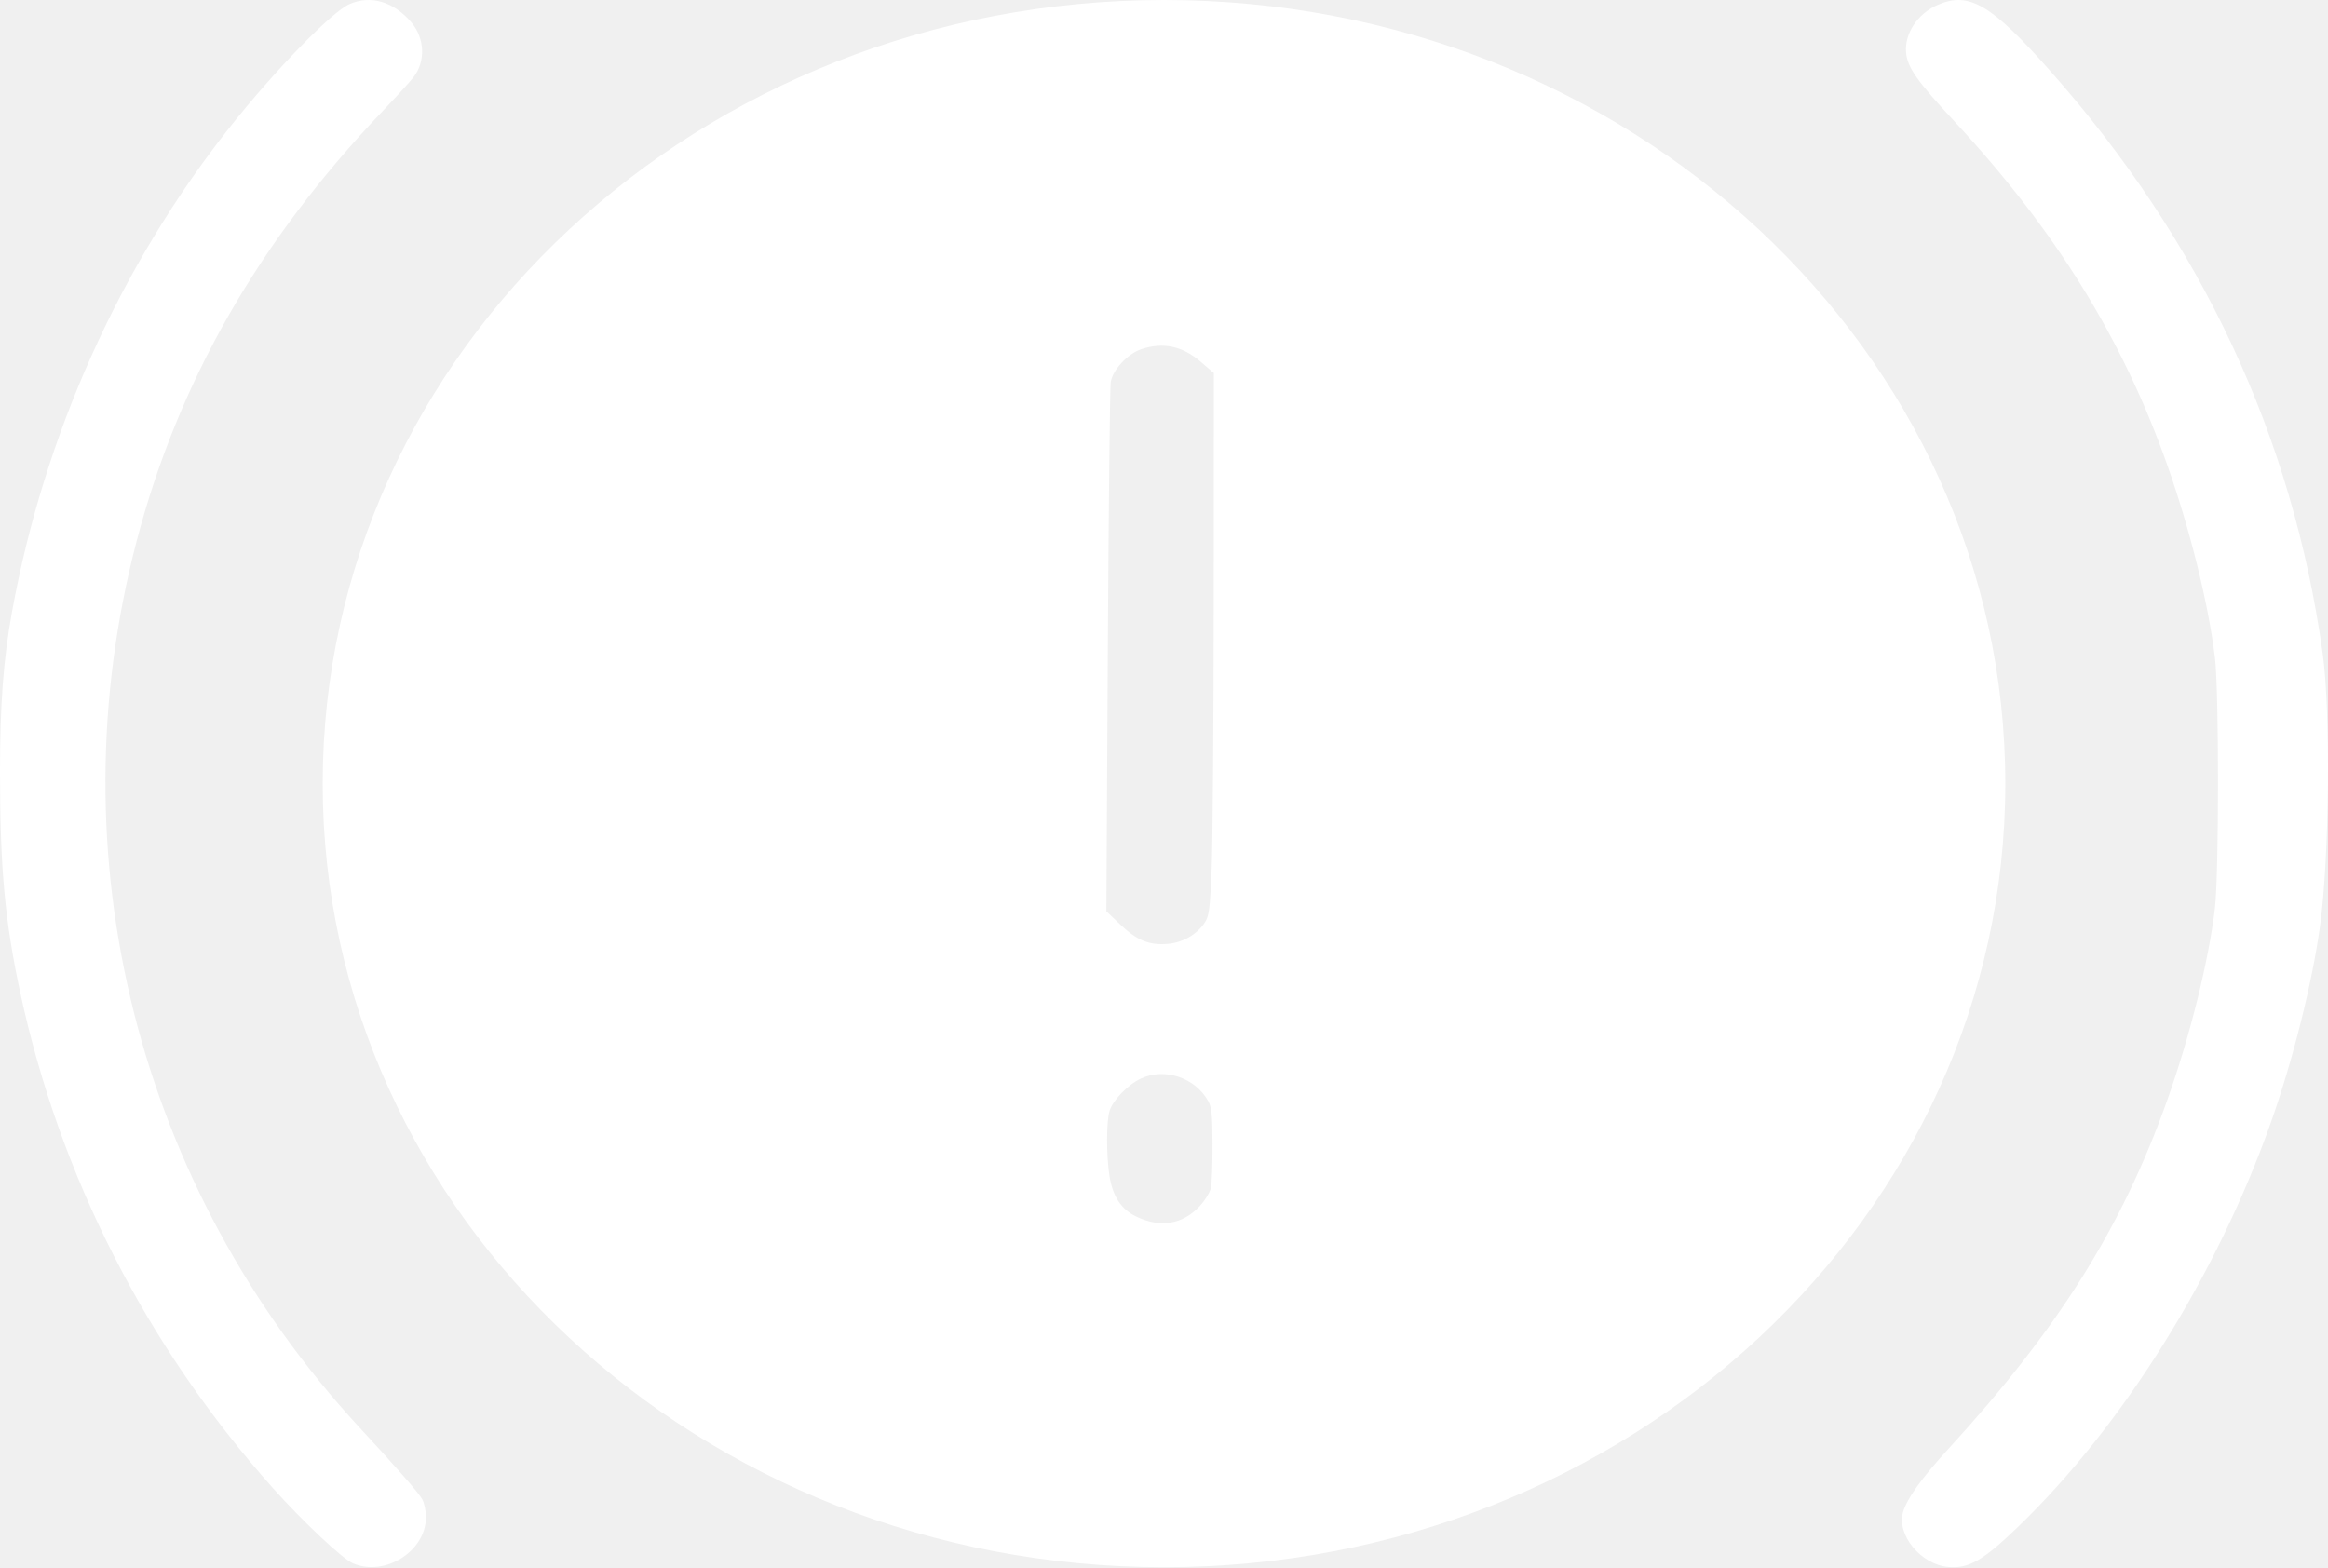
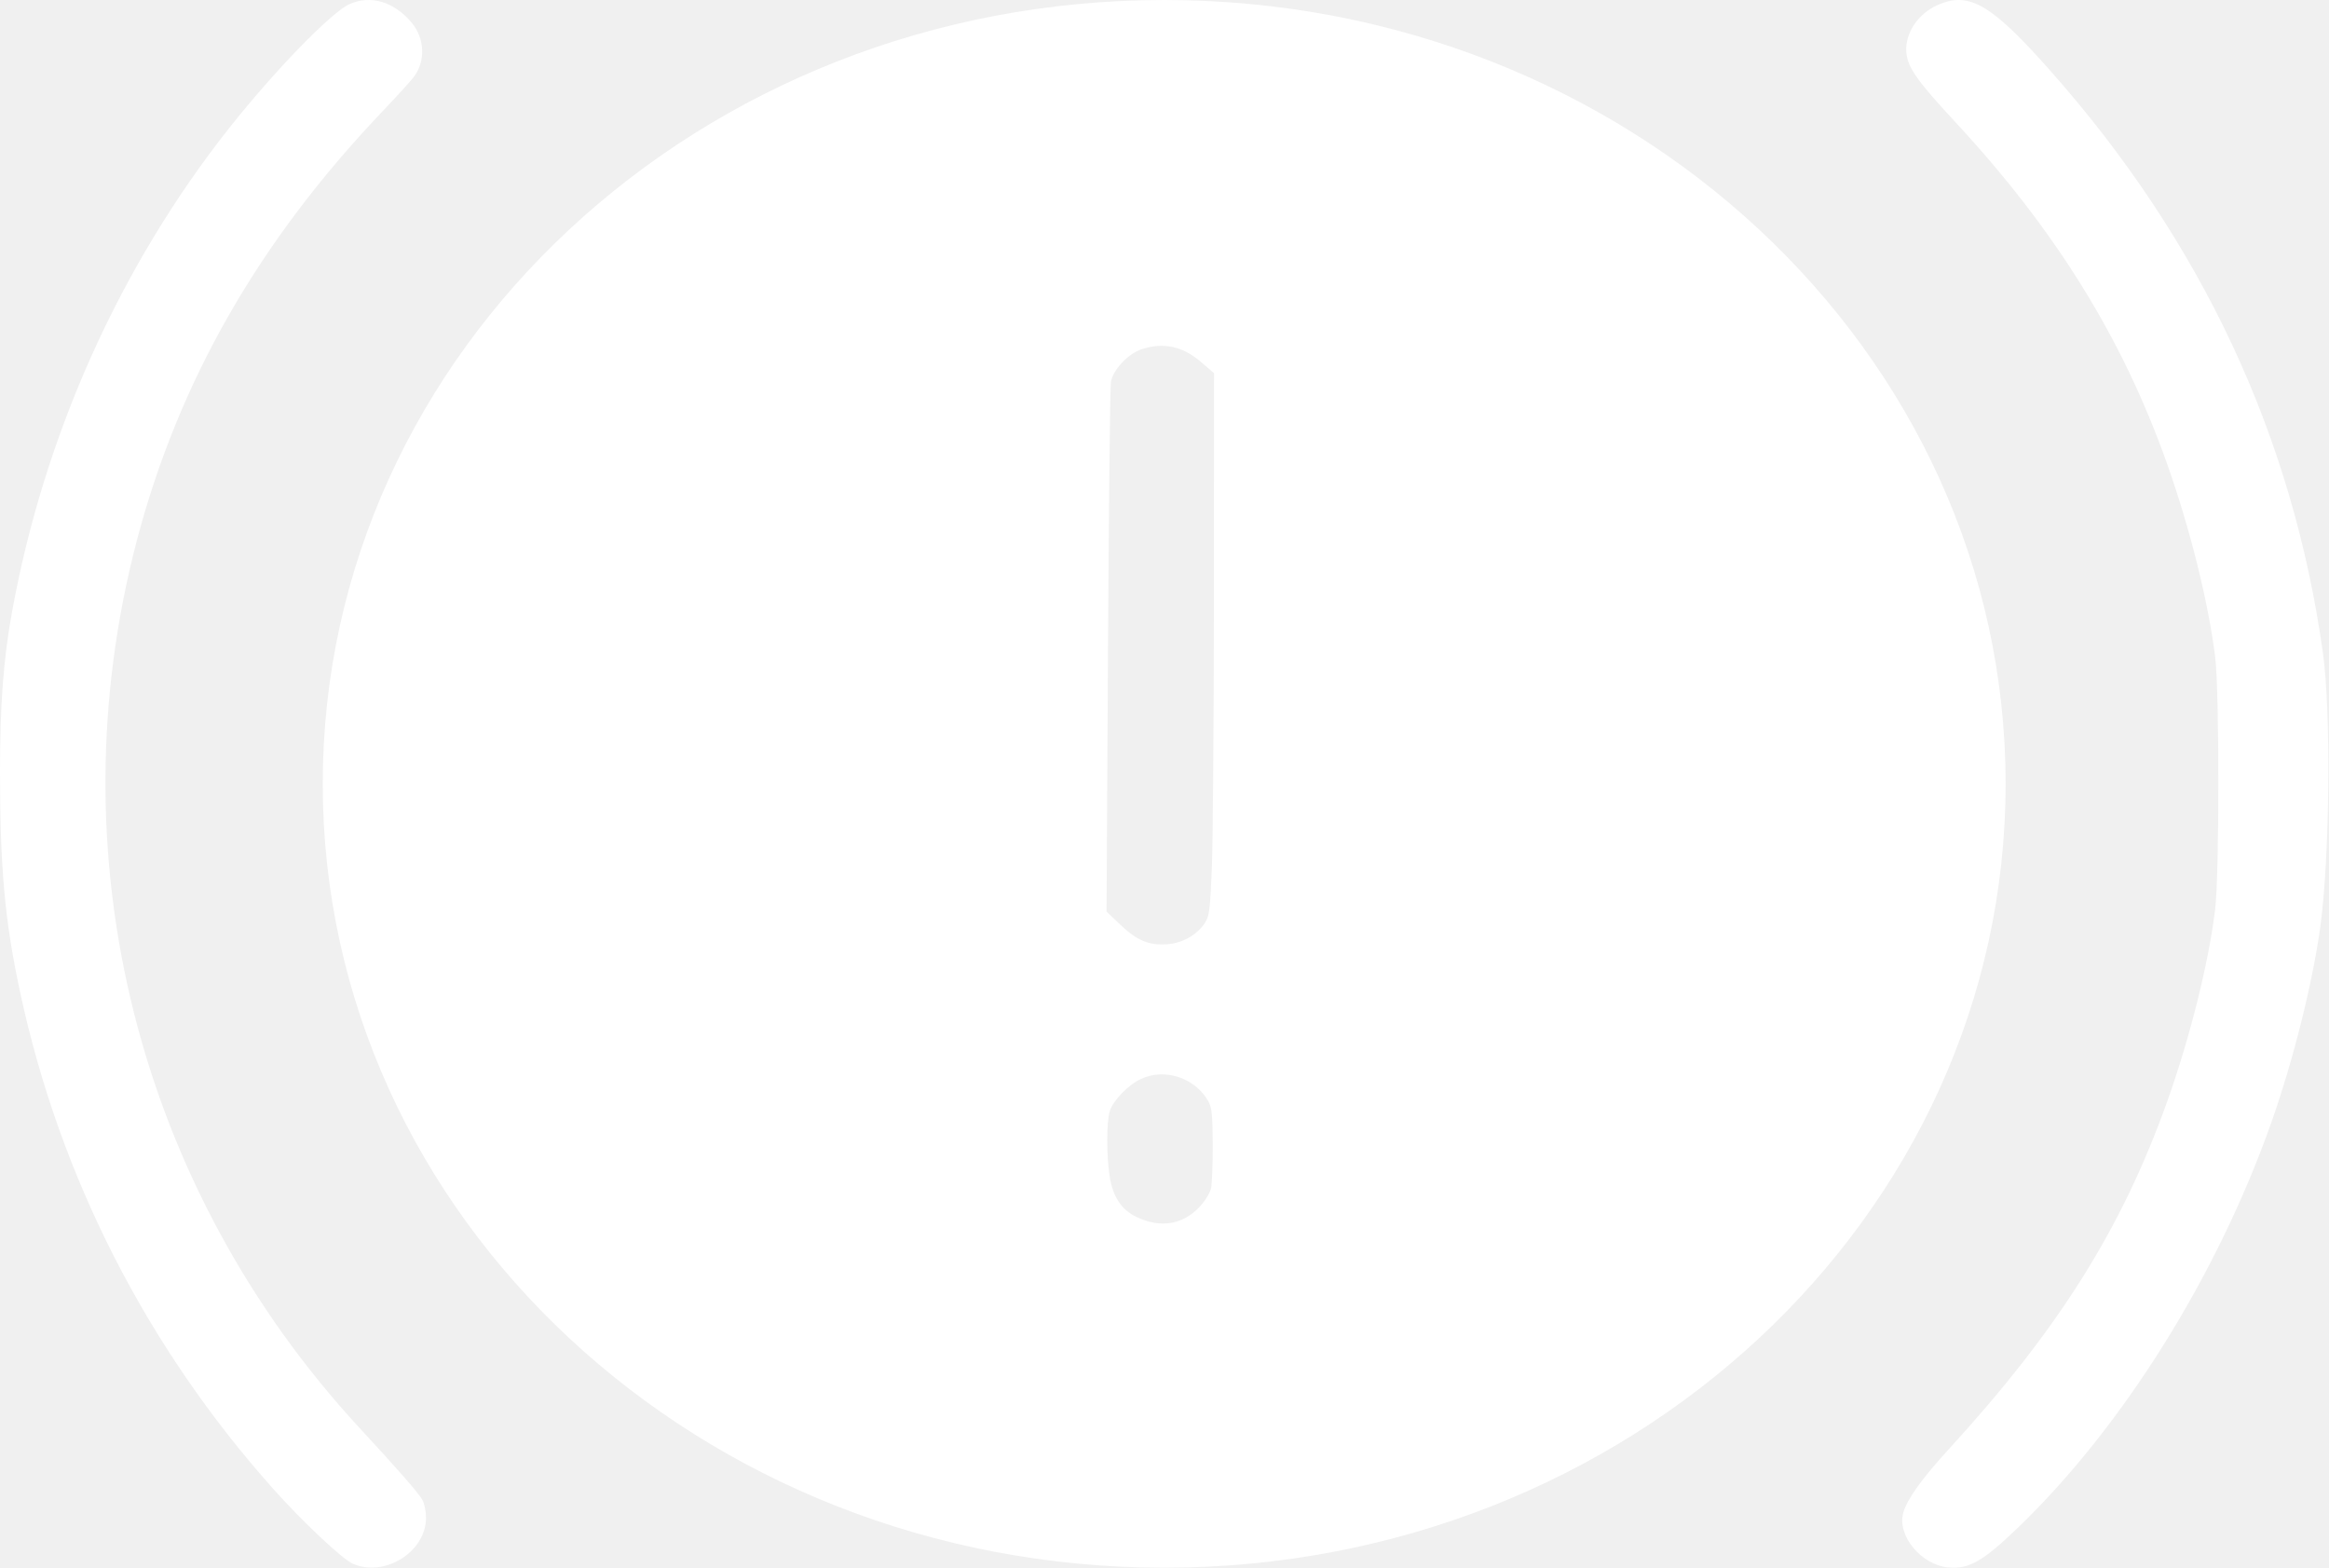
- <svg xmlns="http://www.w3.org/2000/svg" width="101" height="68" viewBox="0 0 101 68" fill="none">
-   <path fill-rule="evenodd" clip-rule="evenodd" d="M15.166 0.176C14.386 0.518 11.909 3.068 9.944 5.552C5.199 11.551 1.914 18.872 0.519 26.558C0.148 28.602 -0 30.574 2.14881e-07 33.465C0 37.664 0.21 39.955 0.877 43.059C2.594 51.043 6.348 58.406 11.845 64.572C13.11 65.991 14.856 67.634 15.307 67.829C16.696 68.431 18.48 67.307 18.48 65.83C18.48 65.562 18.408 65.213 18.32 65.054C18.159 64.764 17.28 63.758 15.613 61.955C5.968 51.525 2.349 37.154 5.926 23.484C7.737 16.561 11.222 10.466 16.592 4.83C17.176 4.217 17.781 3.553 17.937 3.353C18.471 2.672 18.433 1.667 17.85 0.974C17.09 0.072 16.084 -0.227 15.166 0.176ZM84.062 0.213C83.194 0.593 82.622 1.458 82.695 2.281C82.752 2.928 83.158 3.504 84.823 5.3C89.18 9.999 92.082 14.685 94.014 20.141C95.005 22.938 95.806 26.168 96.094 28.523C96.274 29.998 96.272 37.91 96.092 39.424C95.817 41.725 95.002 44.995 94.013 47.769C92.043 53.289 89.311 57.64 84.545 62.848C83.365 64.138 82.731 65.021 82.562 65.611C82.28 66.598 83.336 67.882 84.519 67.989C85.406 68.07 86.019 67.72 87.517 66.282C92.079 61.899 96.192 55.319 98.539 48.653C99.485 45.965 100.316 42.639 100.651 40.2C101.061 37.217 101.123 30.888 100.766 28.329C99.455 18.919 95.513 10.492 88.957 3.086C86.386 0.181 85.424 -0.383 84.062 0.213Z" fill="white" />
-   <path fill-rule="evenodd" clip-rule="evenodd" d="M50.5 68C70.658 68 87 52.778 87 34C87 15.222 70.658 0 50.5 0C30.342 0 14 15.222 14 34C14 52.778 30.342 68 50.5 68ZM48.189 16.577C48.27 16.051 48.93 15.343 49.519 15.149C50.467 14.837 51.297 15.013 52.092 15.696L52.663 16.187L52.658 25.94C52.654 31.305 52.614 36.596 52.567 37.698C52.491 39.489 52.459 39.738 52.264 40.035C51.924 40.552 51.304 40.904 50.645 40.956C49.85 41.017 49.327 40.802 48.602 40.113L48 39.541L48.062 28.266C48.097 22.065 48.154 16.805 48.189 16.577ZM48.136 48.209C48.274 47.742 48.931 47.062 49.499 46.797C50.533 46.316 51.846 46.754 52.415 47.769C52.568 48.043 52.6 48.355 52.605 49.648C52.609 50.501 52.576 51.357 52.532 51.551C52.488 51.745 52.267 52.101 52.04 52.343C51.303 53.131 50.33 53.285 49.285 52.78C48.637 52.466 48.268 51.898 48.132 51.005C47.996 50.111 47.998 48.676 48.136 48.209Z" fill="white" />
+ <svg xmlns="http://www.w3.org/2000/svg" width="104" height="70" viewBox="0 0 104 70" fill="none">
+   <path fill-rule="evenodd" clip-rule="evenodd" d="M15.612 0.181C14.809 0.533 12.259 3.158 10.236 5.716C5.352 11.89 1.97 19.427 0.534 27.339C0.152 29.443 -0 31.474 2.21201e-07 34.45C0 38.772 0.216 41.13 0.903 44.325C2.67 52.544 6.534 60.124 12.193 66.471C13.495 67.932 15.293 69.623 15.757 69.824C17.187 70.444 19.024 69.287 19.024 67.766C19.024 67.49 18.95 67.131 18.859 66.968C18.693 66.669 17.788 65.633 16.072 63.778C6.143 53.041 2.419 38.247 6.1 24.175C7.965 17.048 11.552 10.774 17.08 4.972C17.681 4.341 18.304 3.657 18.465 3.452C19.014 2.75 18.976 1.716 18.375 1.003C17.592 0.074 16.557 -0.234 15.612 0.181ZM86.534 0.219C85.641 0.61 85.052 1.5 85.127 2.348C85.186 3.014 85.604 3.607 87.318 5.455C91.803 10.293 94.791 15.117 96.779 20.733C97.799 23.613 98.624 26.938 98.92 29.362C99.106 30.881 99.104 39.025 98.918 40.584C98.635 42.952 97.796 46.319 96.778 49.174C94.751 54.856 91.938 59.335 87.032 64.697C85.817 66.024 85.165 66.933 84.991 67.541C84.7 68.557 85.787 69.879 87.005 69.989C87.918 70.072 88.549 69.712 90.091 68.231C94.787 63.719 99.022 56.947 101.437 50.084C102.411 47.317 103.266 43.893 103.612 41.383C104.034 38.312 104.097 31.797 103.73 29.163C102.38 19.475 98.323 10.801 91.573 3.177C88.927 0.187 87.936 -0.395 86.534 0.219Z" fill="white" />
+   <path fill-rule="evenodd" clip-rule="evenodd" d="M51.985 70C72.737 70 89.559 54.33 89.559 35C89.559 15.67 72.737 0 51.985 0C31.234 0 14.412 15.67 14.412 35C14.412 54.33 31.234 70 51.985 70ZM49.606 17.065C49.69 16.523 50.369 15.795 50.976 15.595C51.951 15.273 52.806 15.455 53.624 16.158L54.212 16.663L54.206 26.703C54.203 32.225 54.161 37.672 54.113 38.807C54.035 40.65 54.002 40.907 53.801 41.212C53.451 41.745 52.813 42.107 52.135 42.16C51.316 42.224 50.778 42.002 50.031 41.293L49.412 40.704L49.476 29.098C49.511 22.714 49.57 17.299 49.606 17.065ZM49.552 49.627C49.694 49.146 50.37 48.446 50.955 48.173C52.019 47.678 53.371 48.129 53.957 49.174C54.114 49.456 54.147 49.778 54.153 51.108C54.156 51.986 54.122 52.868 54.077 53.067C54.032 53.267 53.804 53.634 53.571 53.883C52.812 54.693 51.81 54.852 50.735 54.332C50.068 54.009 49.688 53.424 49.548 52.505C49.407 51.585 49.41 50.108 49.552 49.627Z" fill="white" />
</svg>
